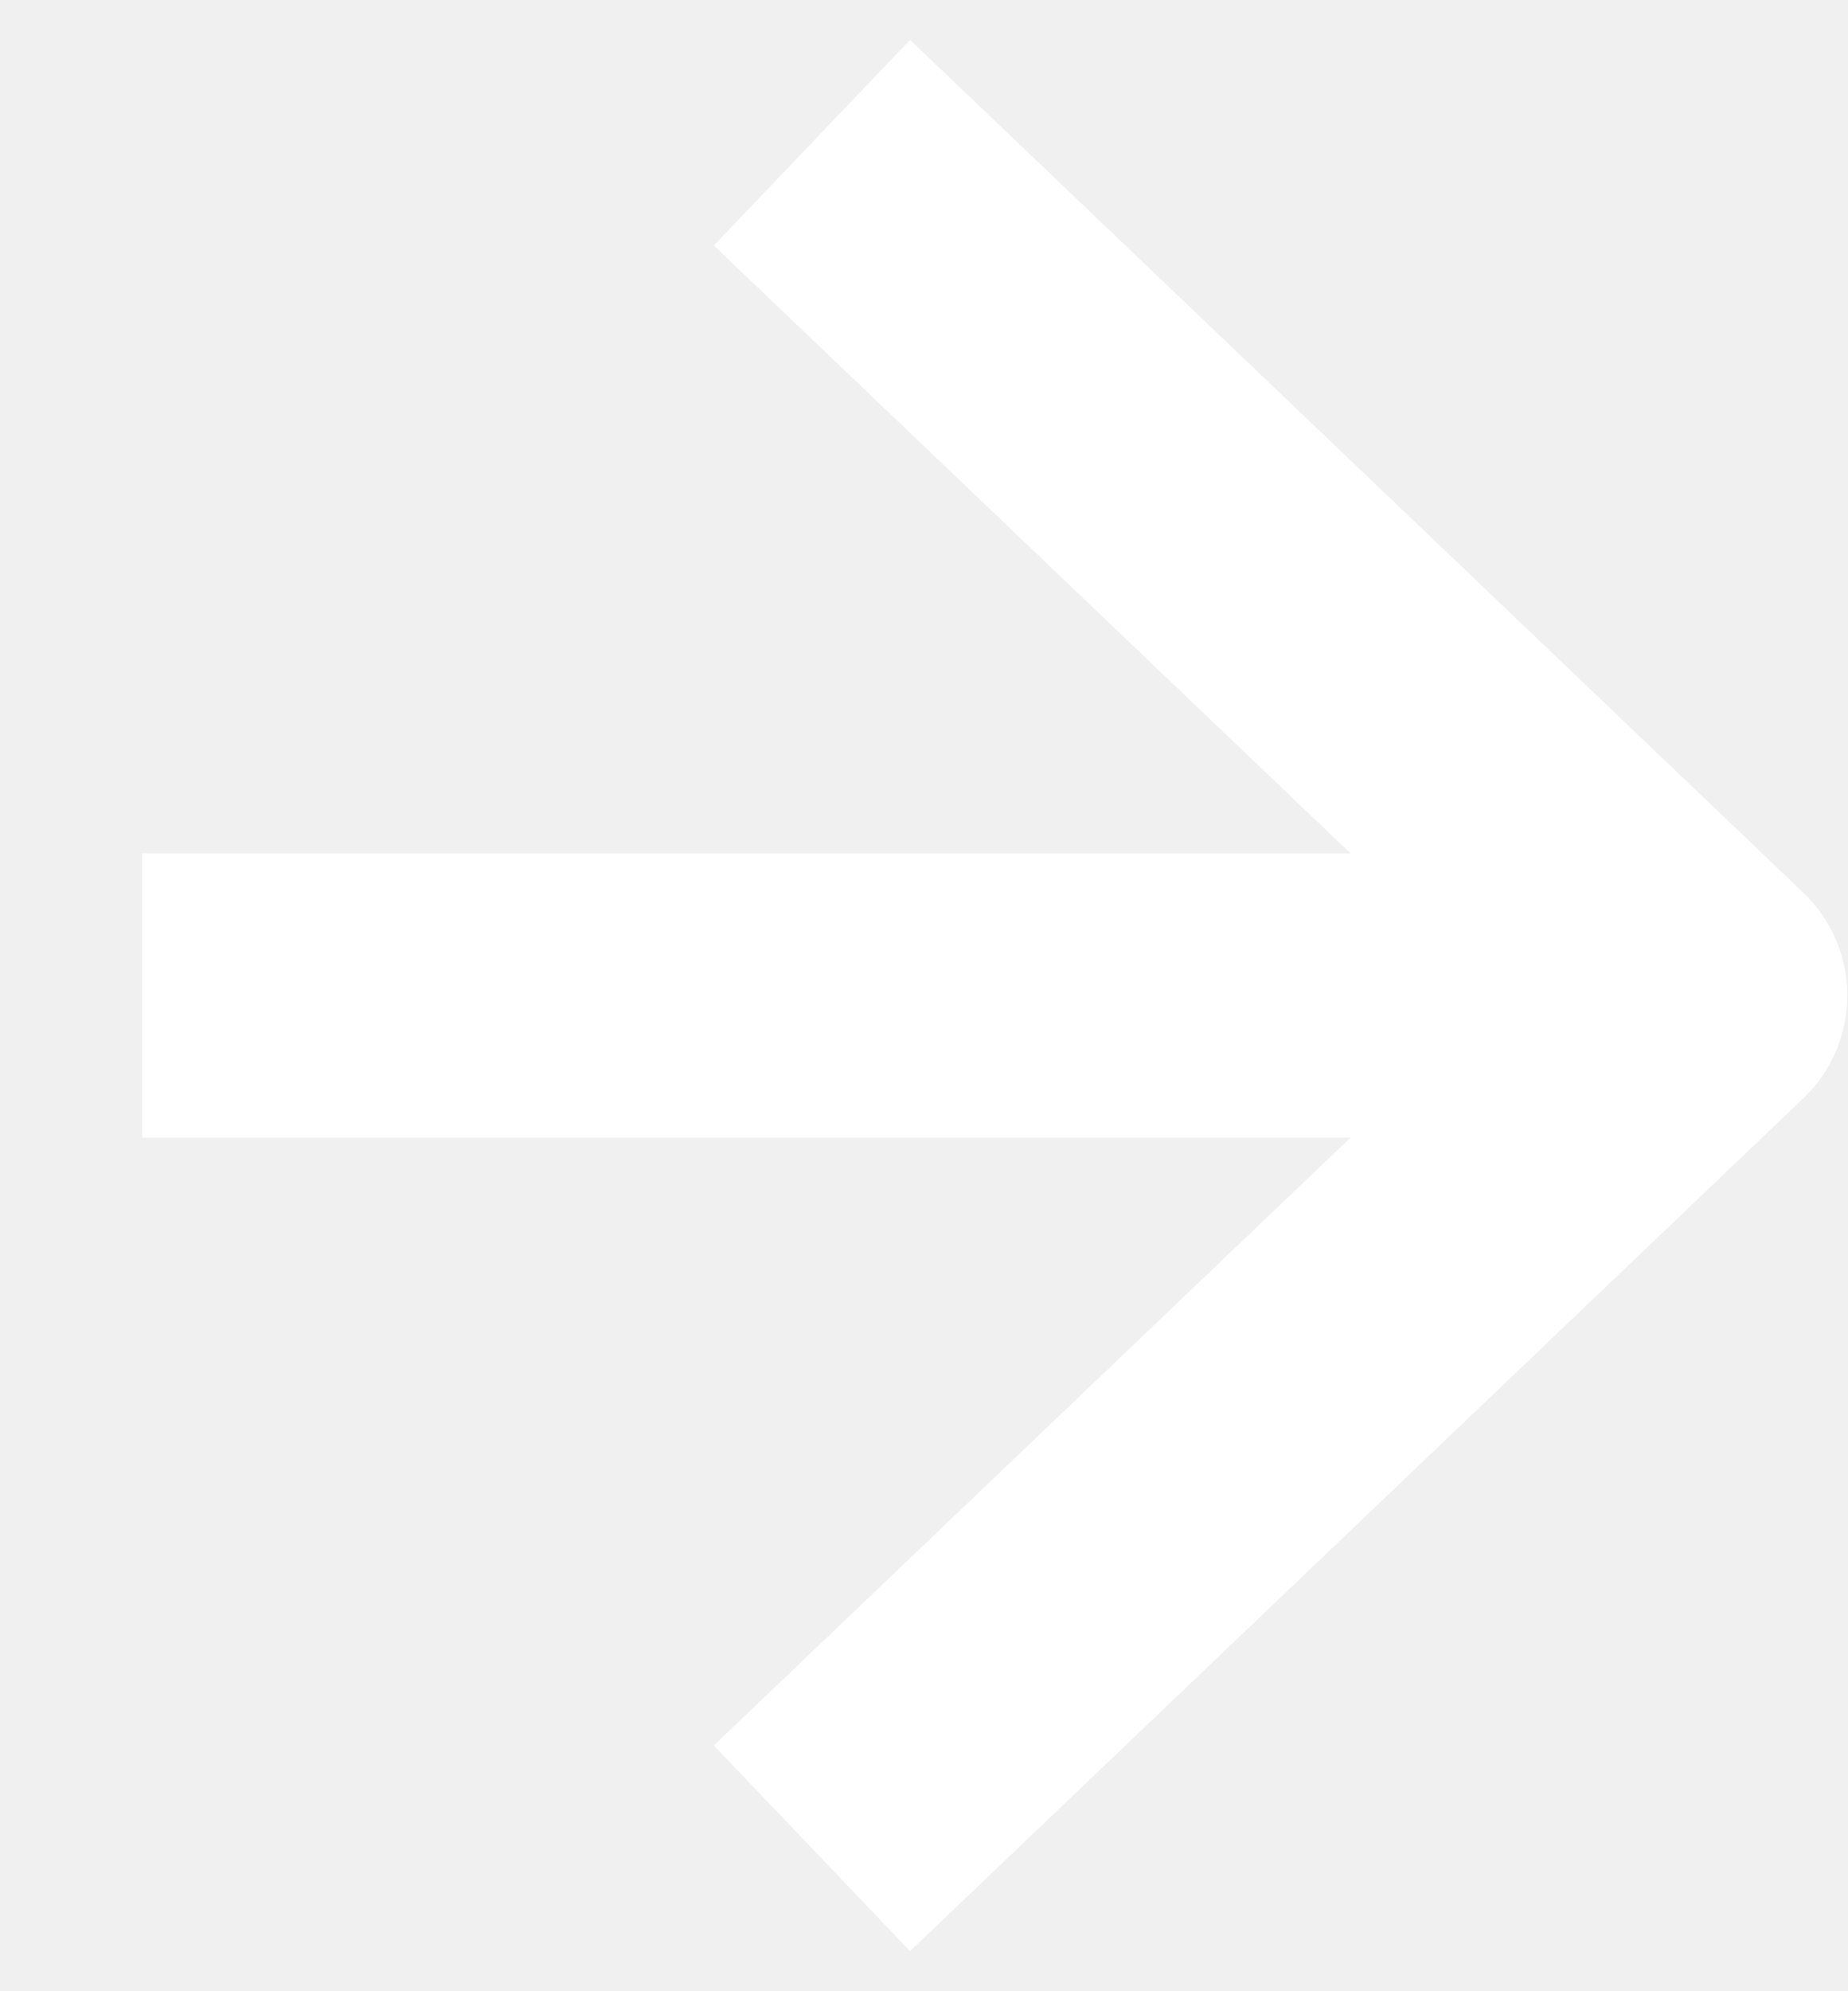
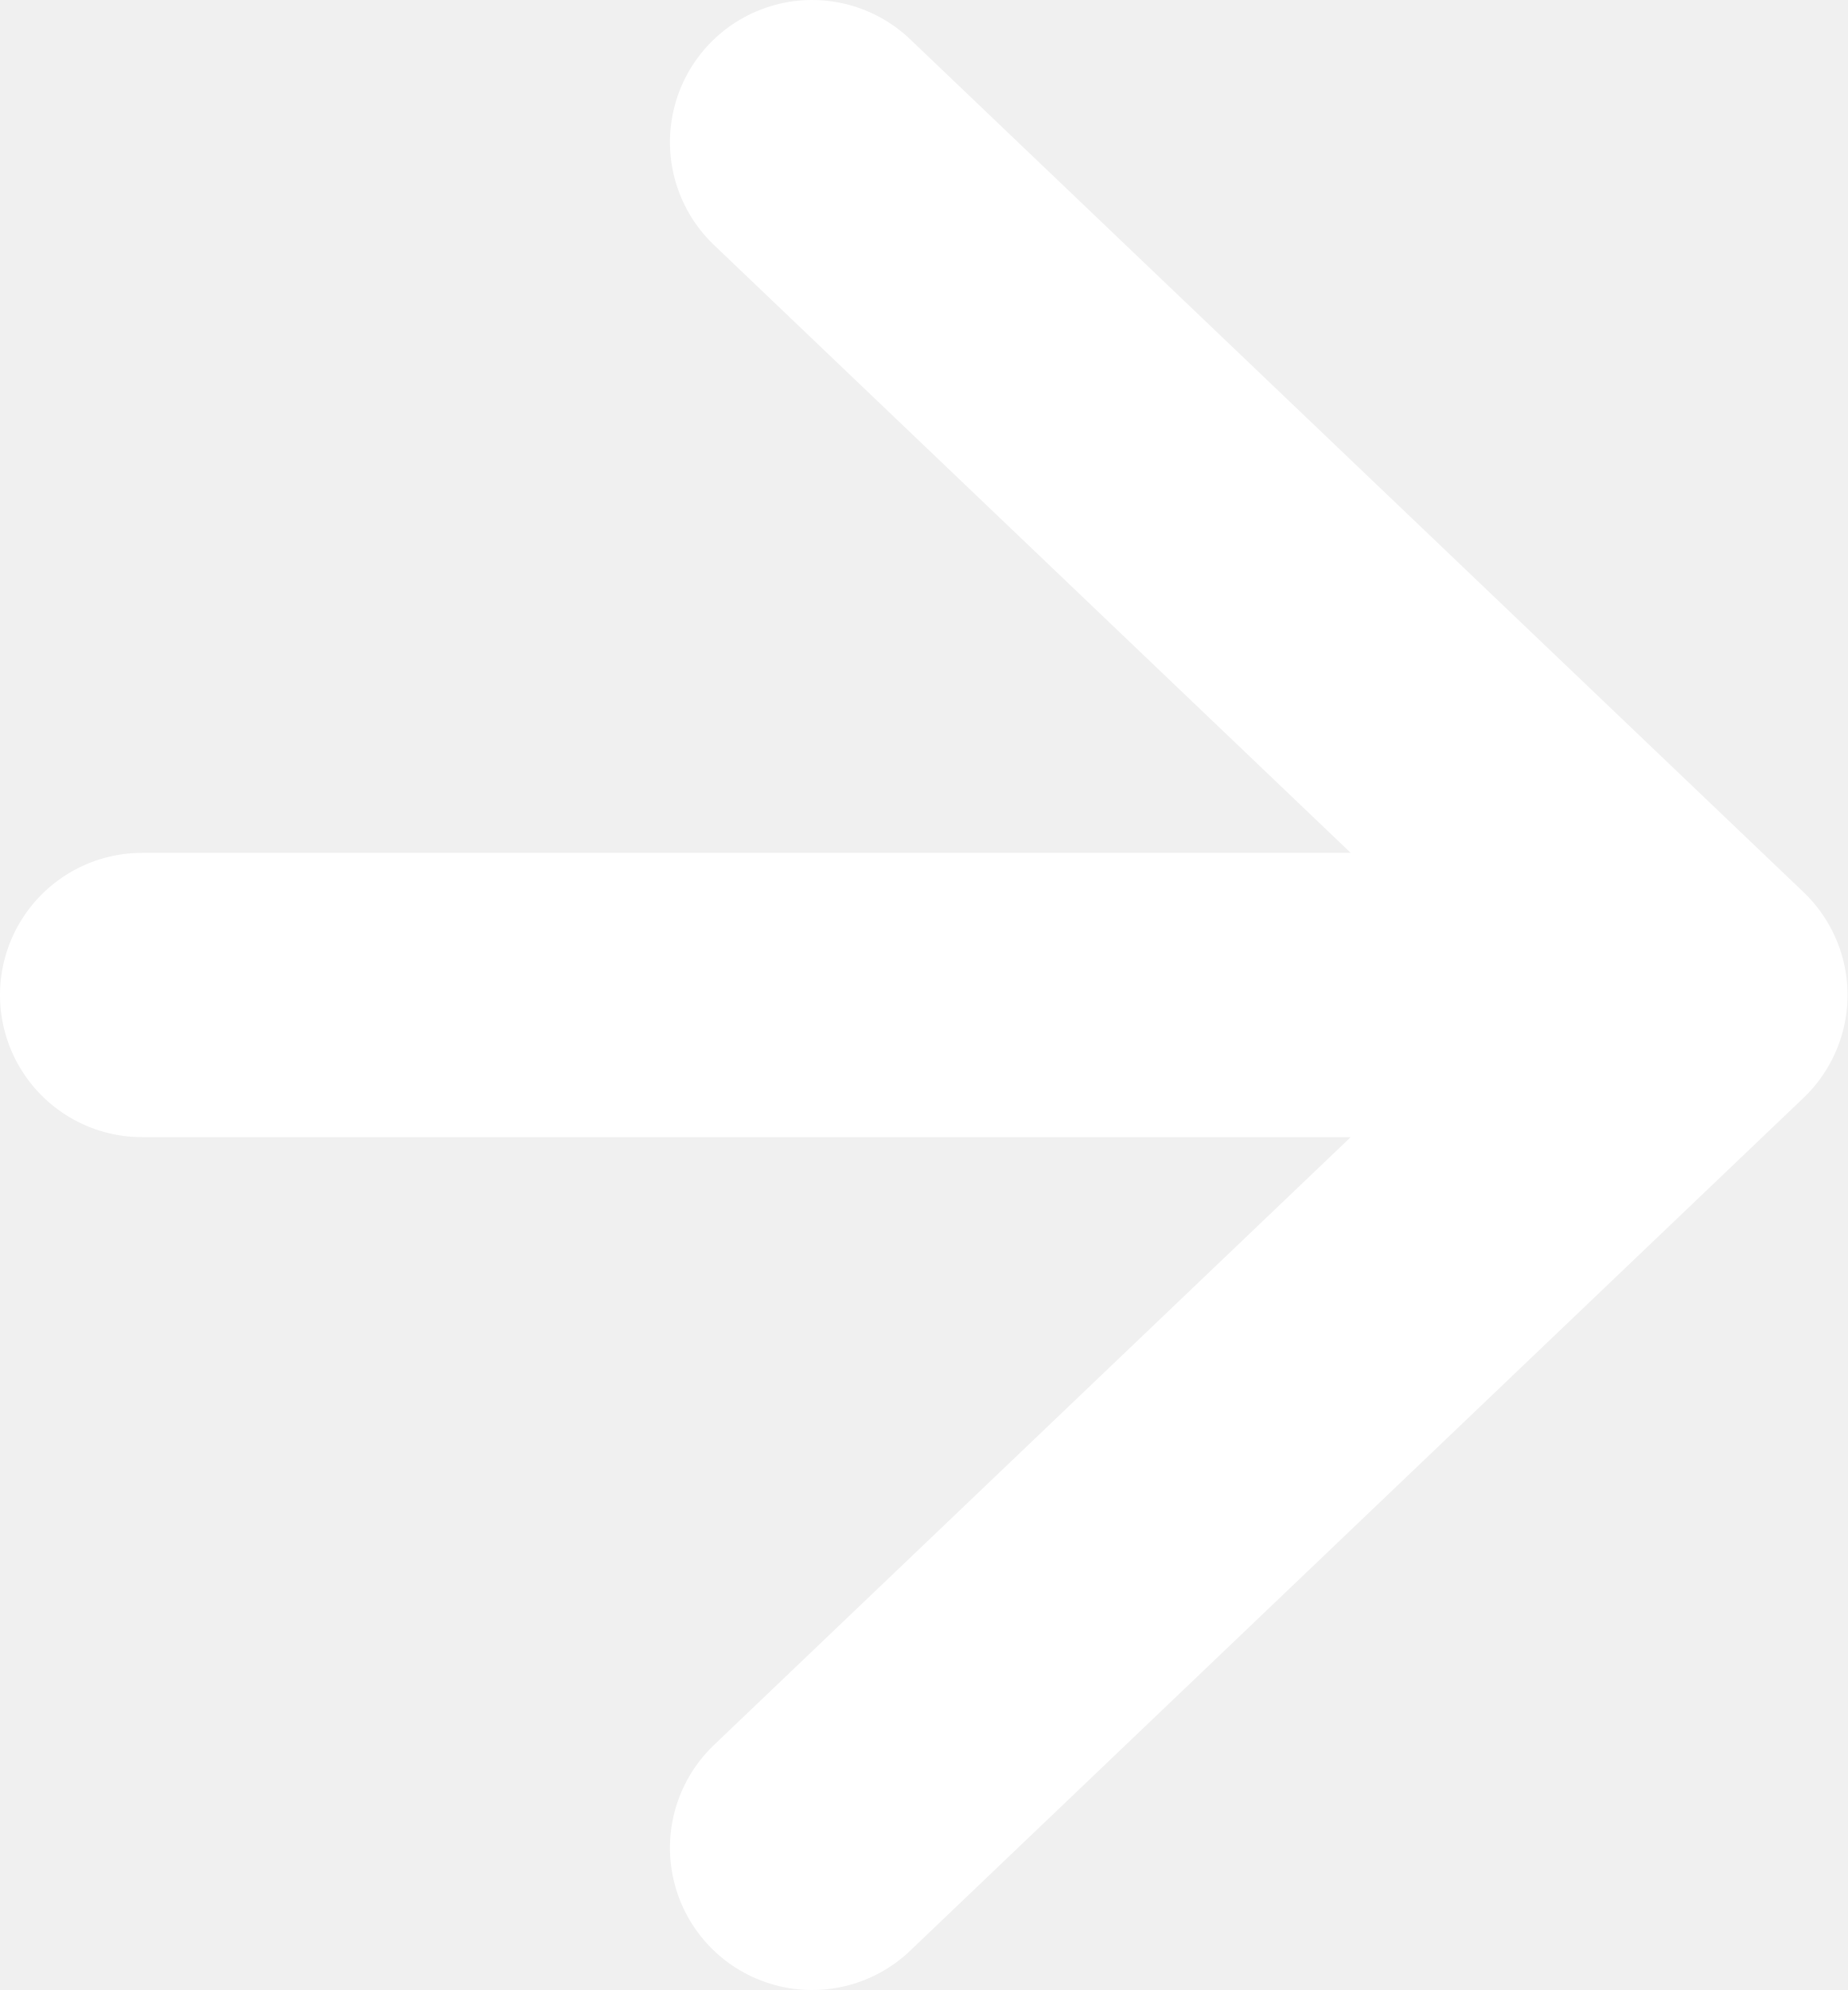
- <svg xmlns="http://www.w3.org/2000/svg" width="13" height="14.008" viewBox="0 0 13 14.008" fill="none">
-   <defs />
-   <path id="Vector 4" d="M5.714 13.004L12 7.004L5.714 1.004M1 7.004L12 7.004" stroke="#FFFFFF" stroke-opacity="1" stroke-width="2" stroke-linejoin="round" />
+ <svg xmlns="http://www.w3.org/2000/svg" width="13" height="14" viewBox="0 0 13 14" fill="none">
+   <path d="M5.714 1L12 7M12 7L5.714 13M12 7L1 7" stroke="white" stroke-width="2" stroke-linecap="round" stroke-linejoin="round" />
</svg>
